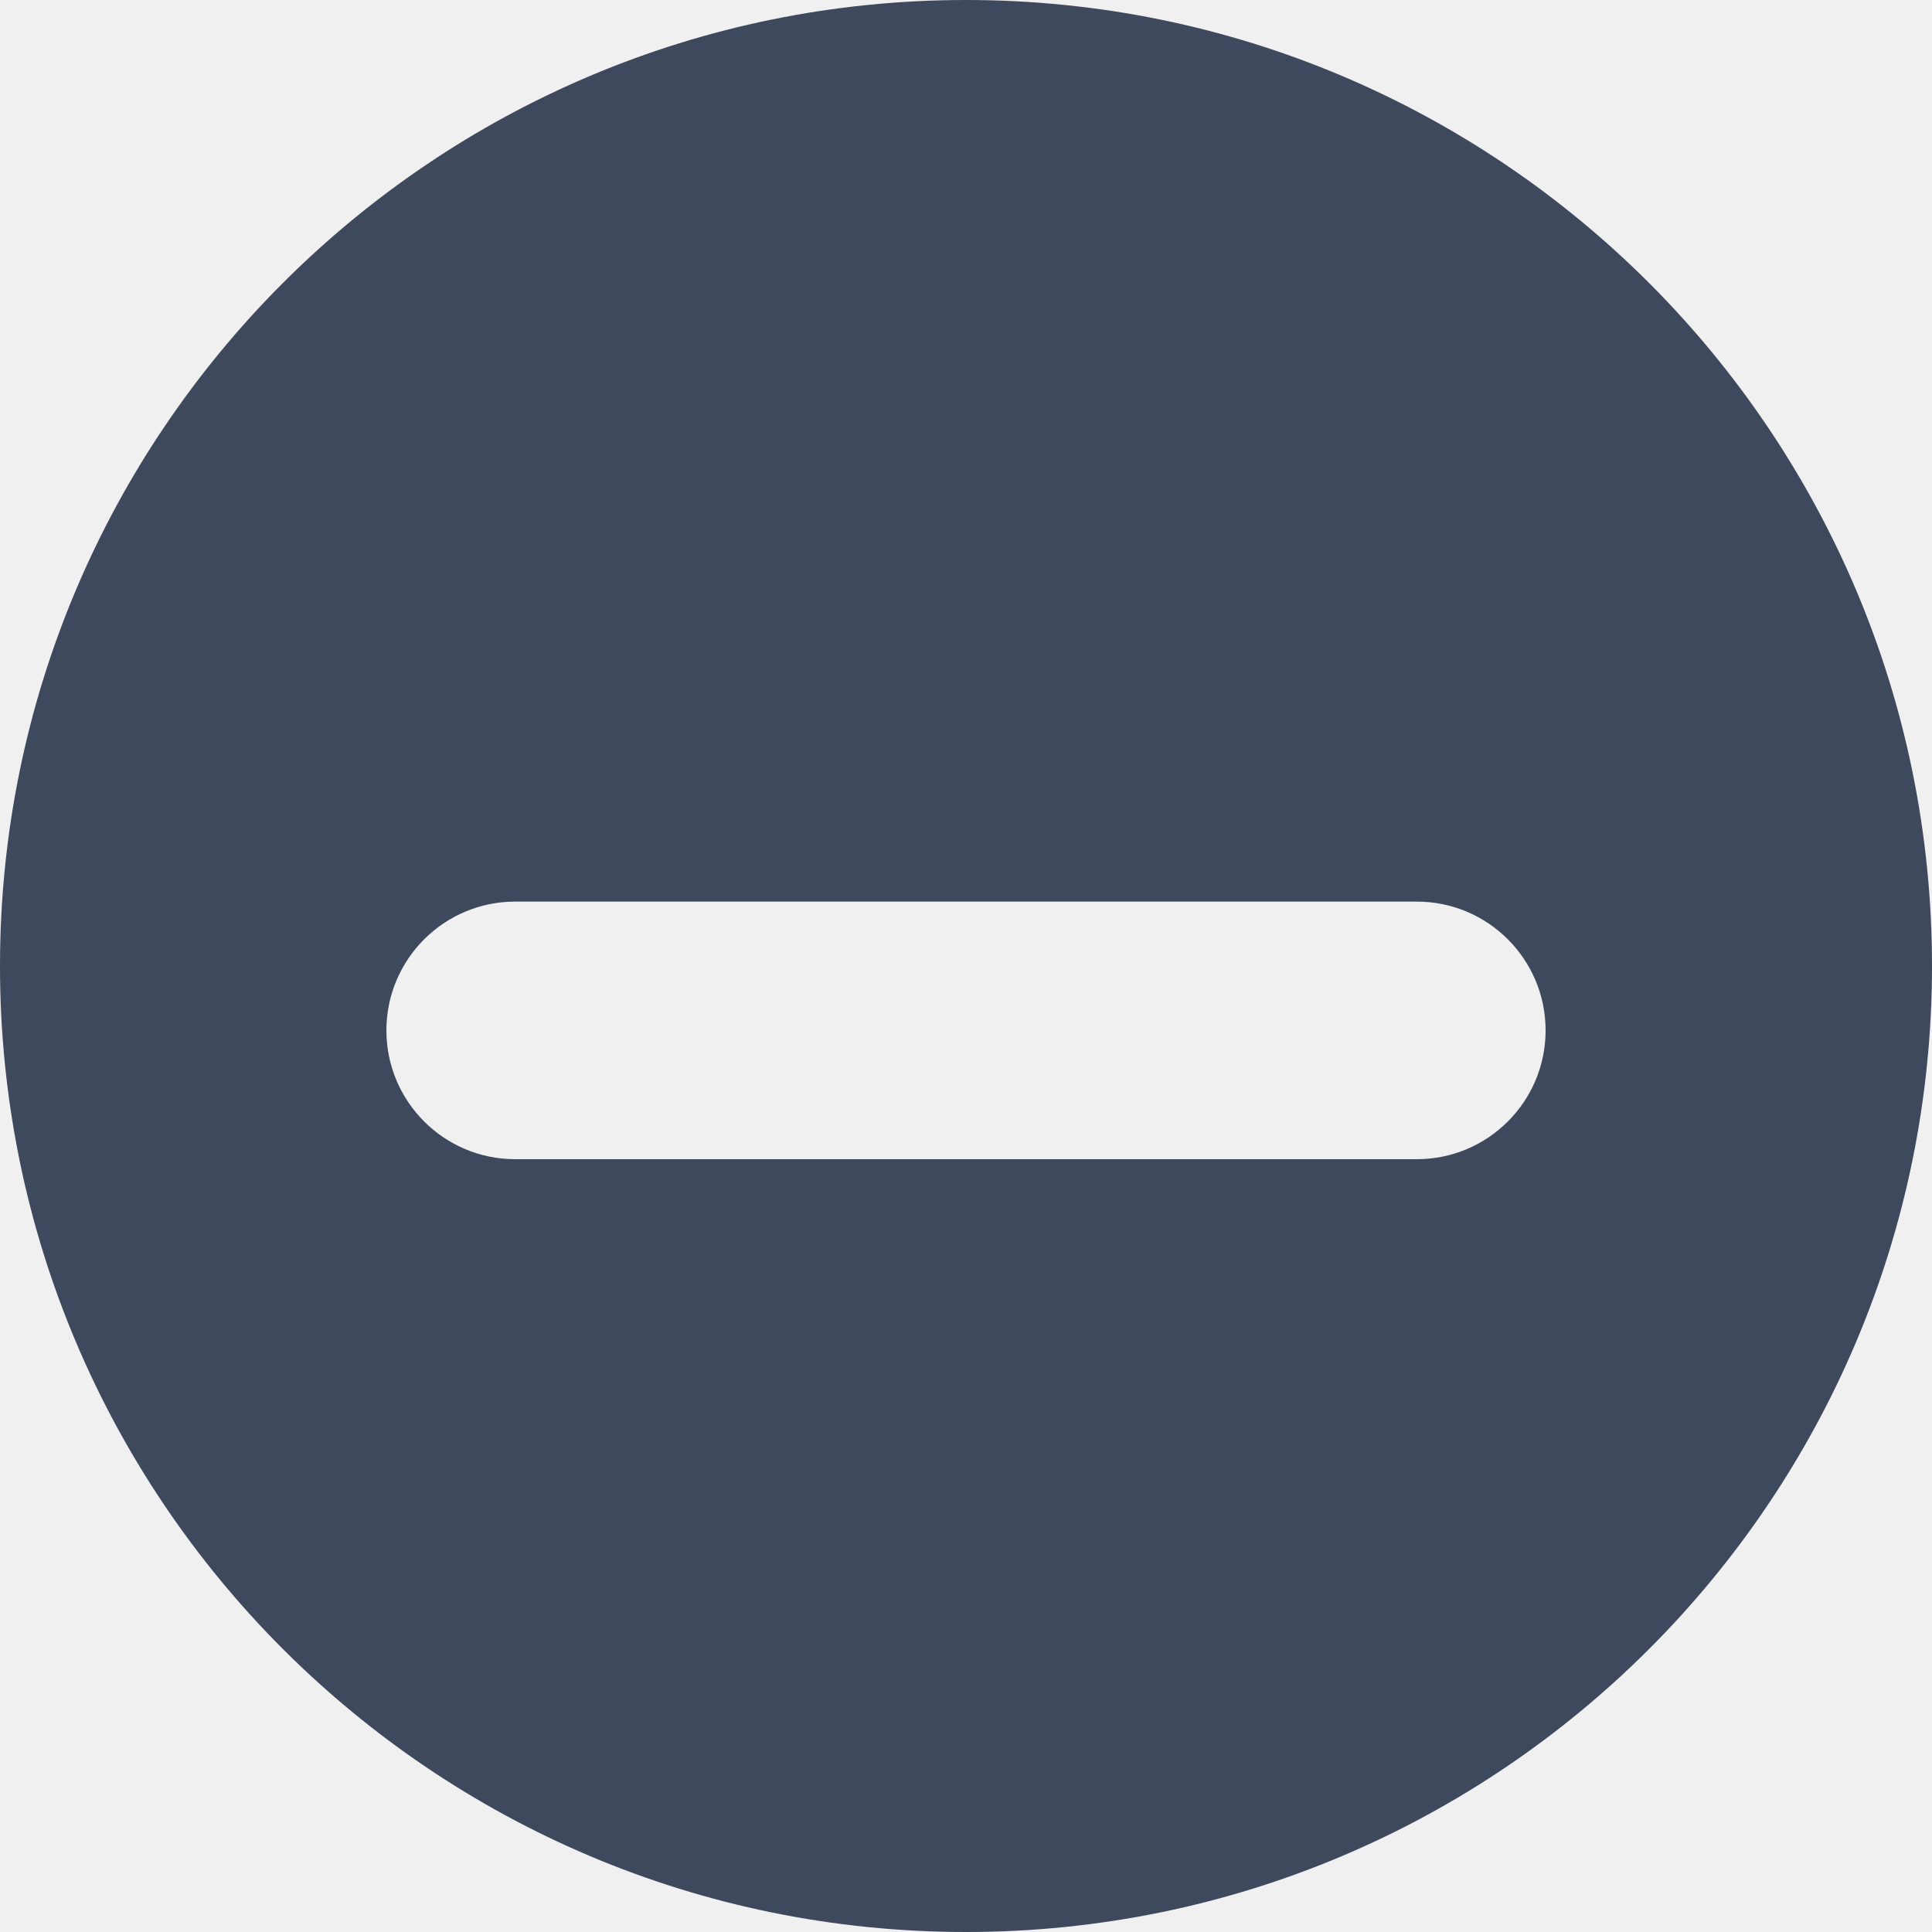
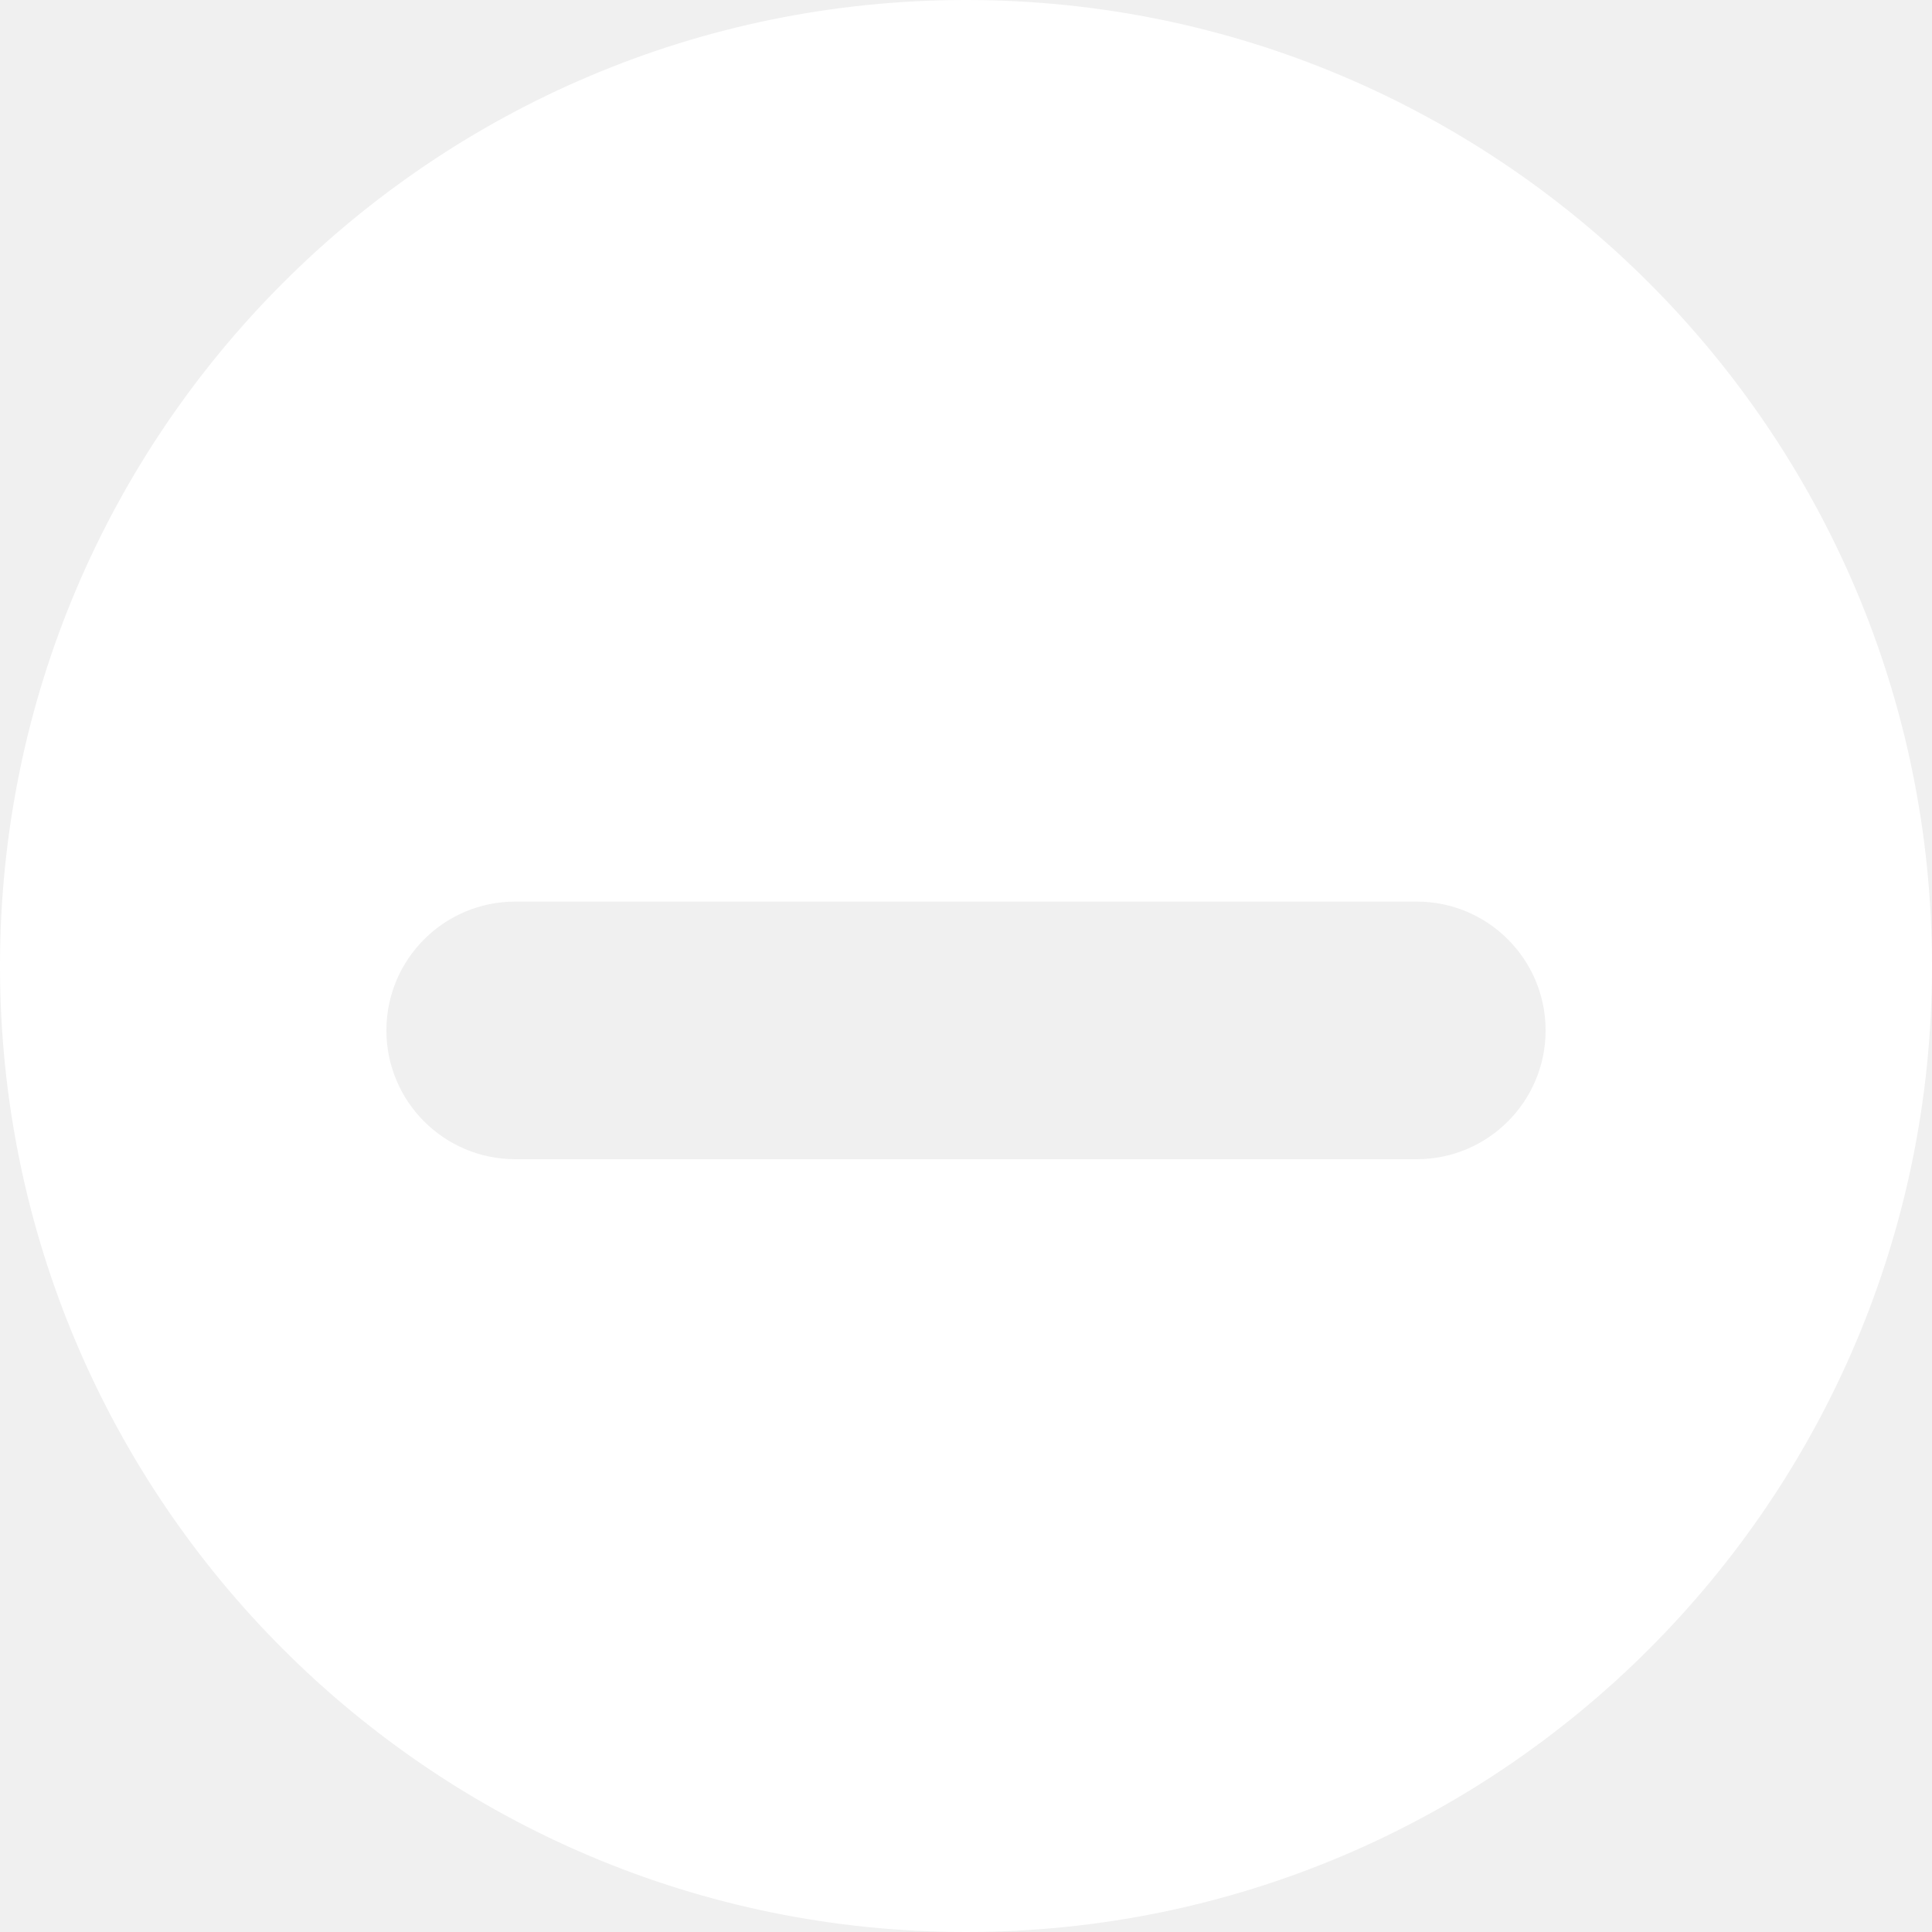
<svg xmlns="http://www.w3.org/2000/svg" width="15" height="15" viewBox="0 0 15 15" fill="none">
-   <path fill-rule="evenodd" clip-rule="evenodd" d="M7.5 15C11.642 15 15 11.642 15 7.5C15 3.358 11.642 0 7.5 0C3.358 0 0 3.358 0 7.5C0 11.642 3.358 15 7.5 15ZM4 7C3.448 7 3 7.448 3 8C3 8.552 3.448 9 4 9H11C11.552 9 12 8.552 12 8C12 7.448 11.552 7 11 7H4Z" fill="#3E495E" />
+   <path fill-rule="evenodd" clip-rule="evenodd" d="M7.5 15C11.642 15 15 11.642 15 7.5C15 3.358 11.642 0 7.5 0C3.358 0 0 3.358 0 7.5C0 11.642 3.358 15 7.5 15ZM4 7C3.448 7 3 7.448 3 8C3 8.552 3.448 9 4 9H11C11.552 9 12 8.552 12 8C12 7.448 11.552 7 11 7H4Z" fill="#FFF" />
</svg>
